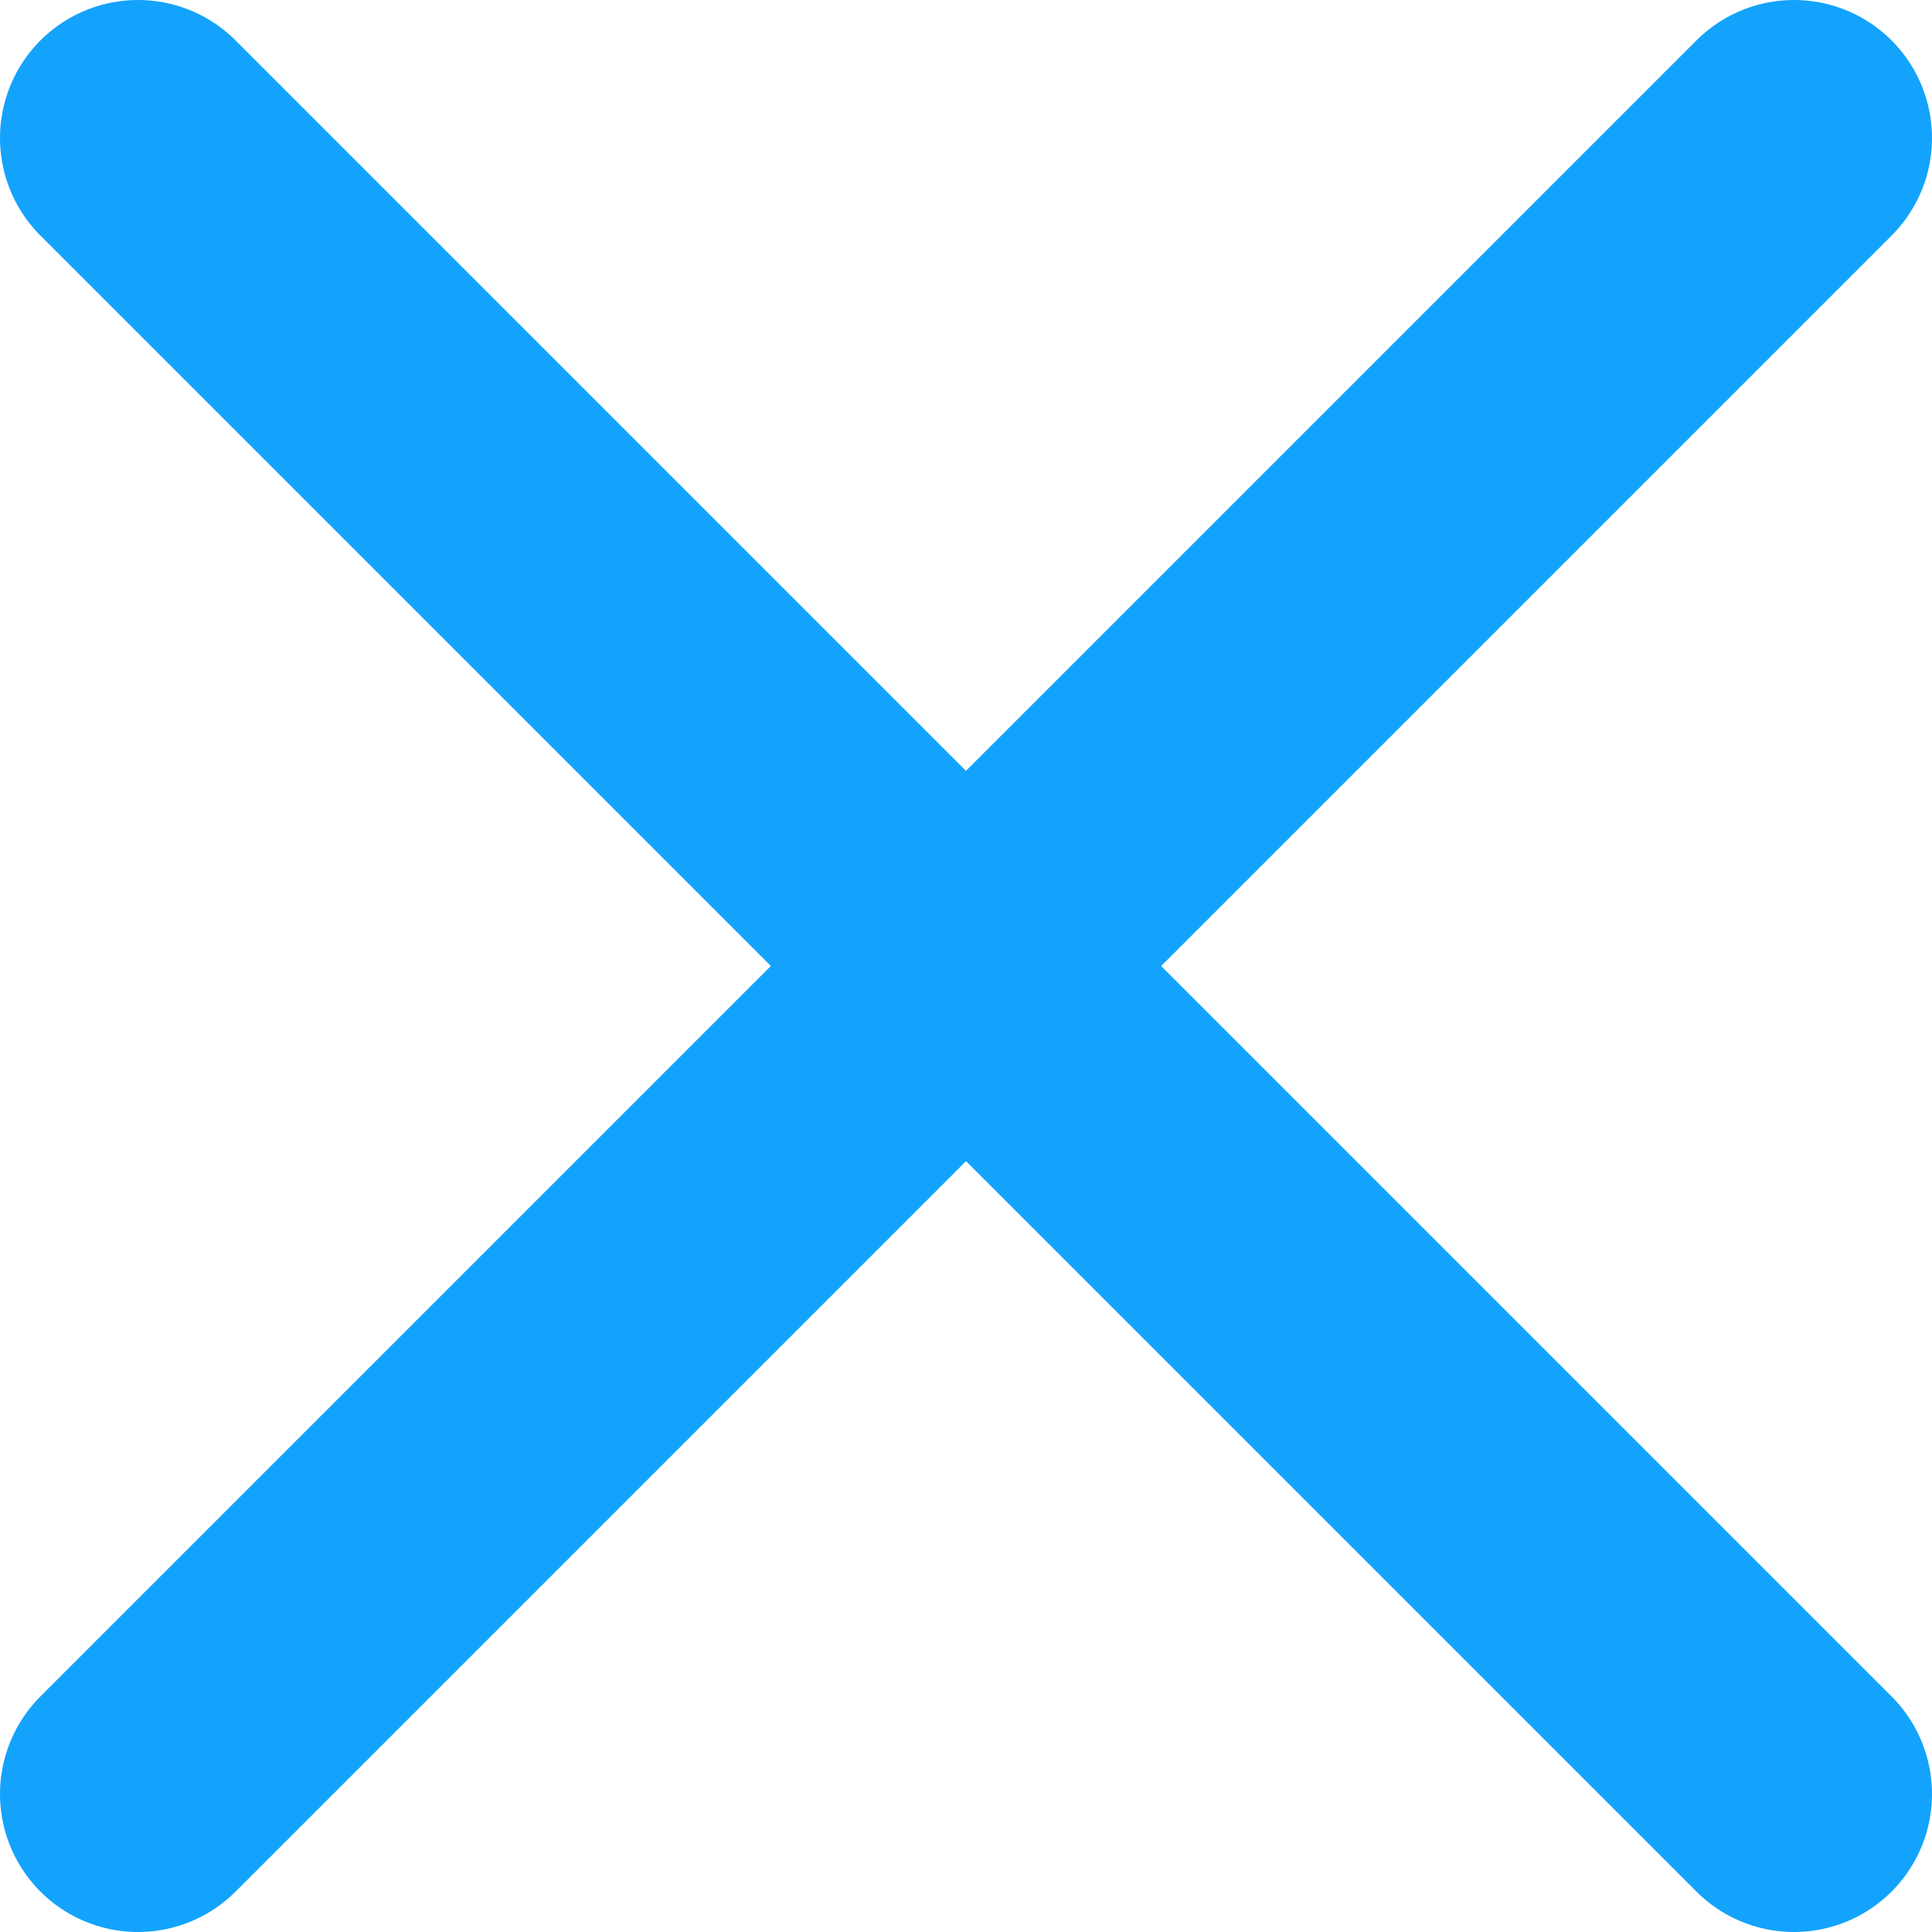
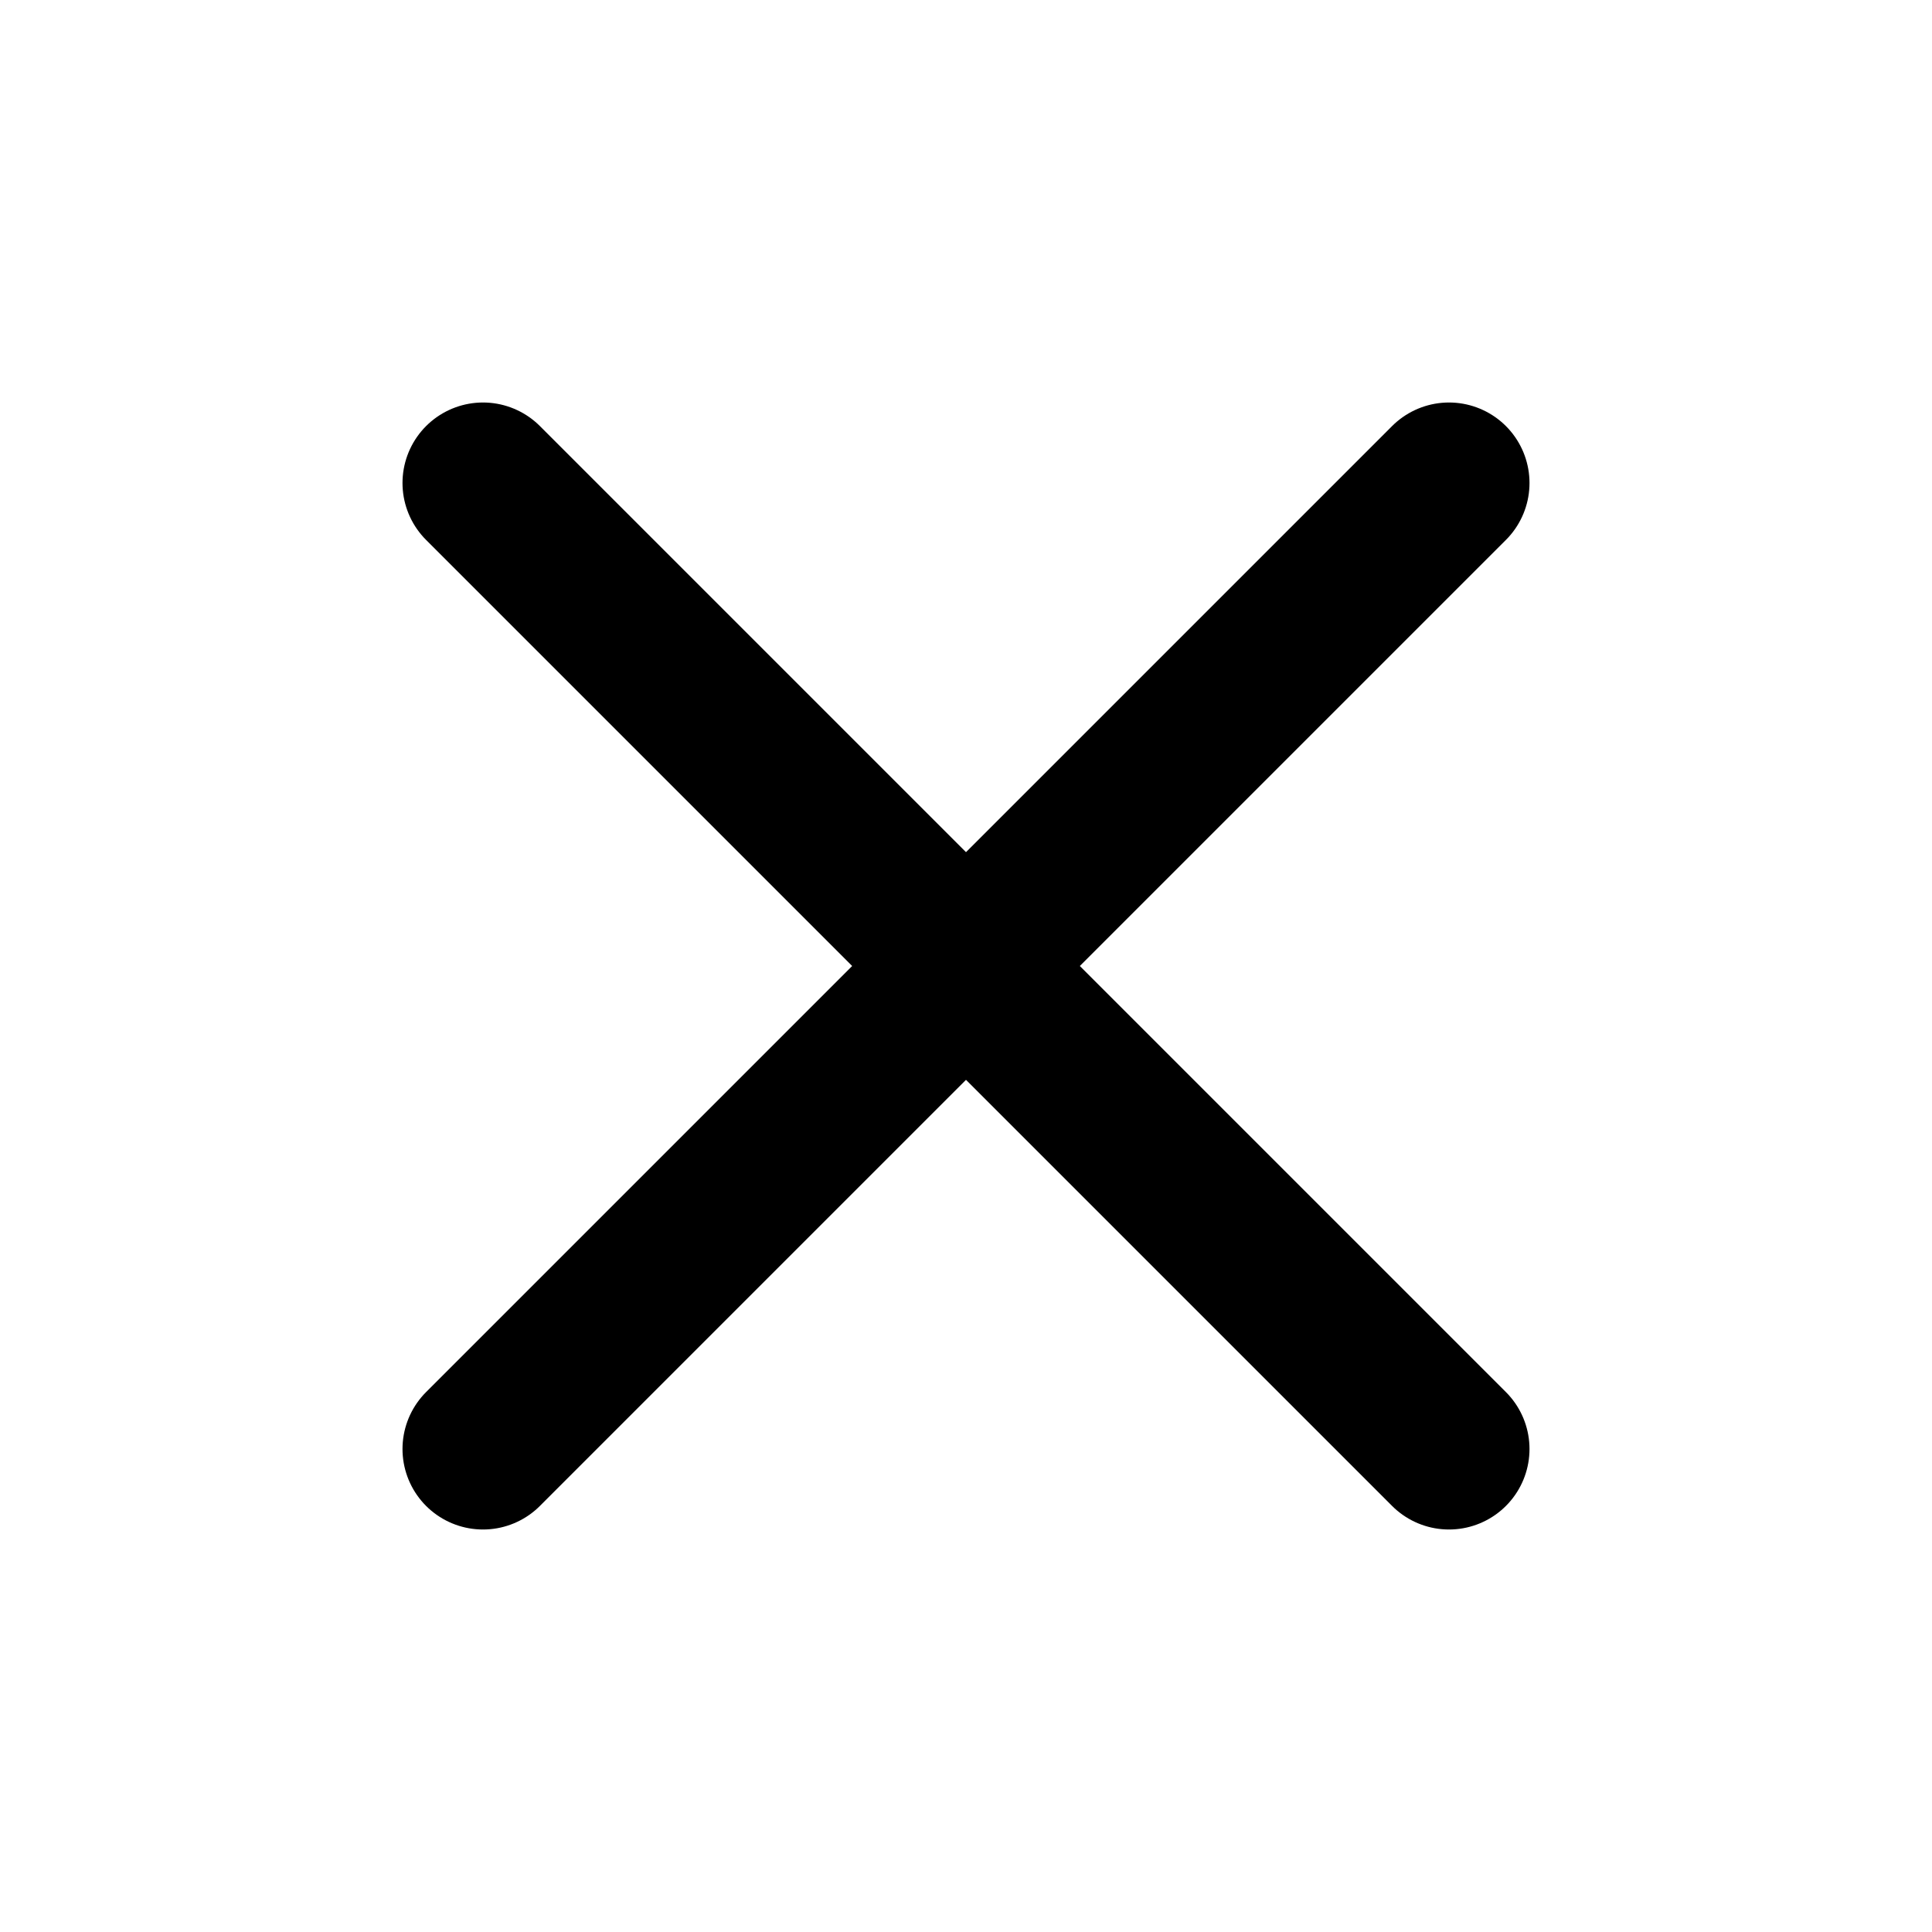
- <svg xmlns="http://www.w3.org/2000/svg" width="14" height="14" viewBox="0 0 14 14" fill="none">
-   <path d="M1 1L13 13" stroke="#13A3FD" stroke-width="2" stroke-linecap="round" />
-   <path d="M13 1L1 13" stroke="#13A3FD" stroke-width="2" stroke-linecap="round" />
+ <svg xmlns="http://www.w3.org/2000/svg" width="24" height="24" viewBox="0 0 24 24" fill="none">
+   <path d="M18 6L6 18M6 6L18 18" stroke="black" stroke-width="2" stroke-linecap="round" stroke-linejoin="round" />
</svg>
